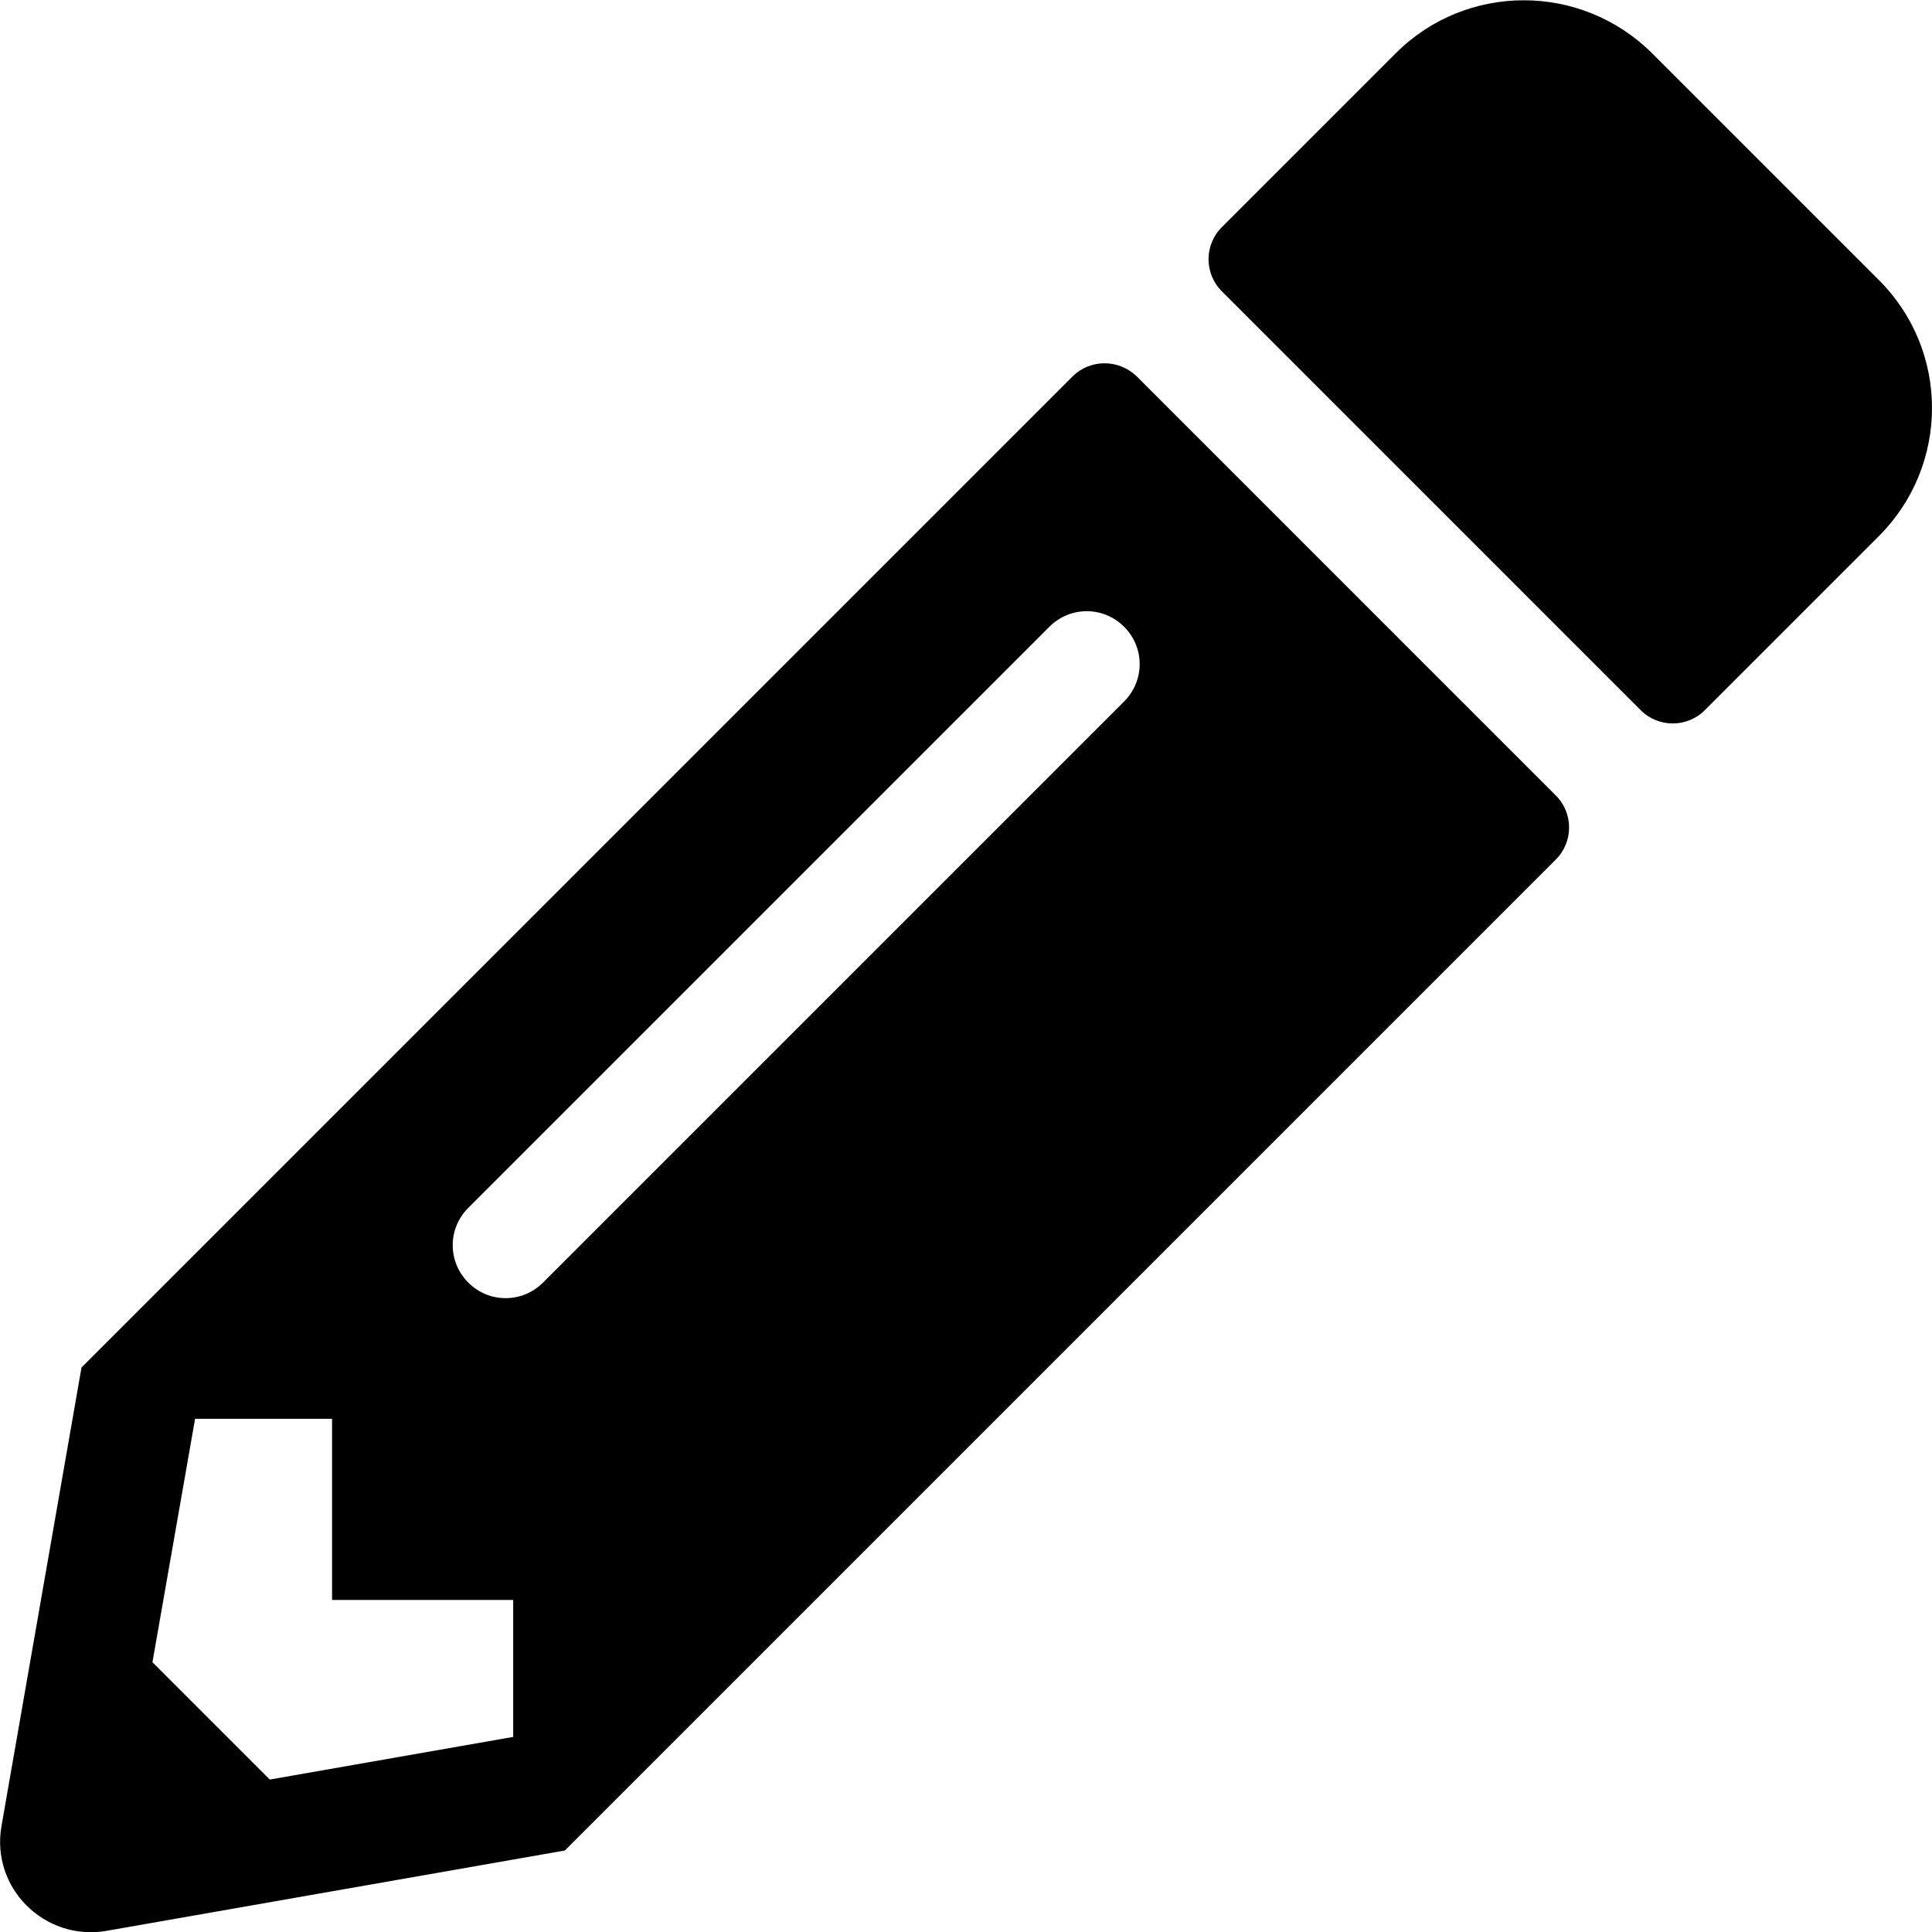
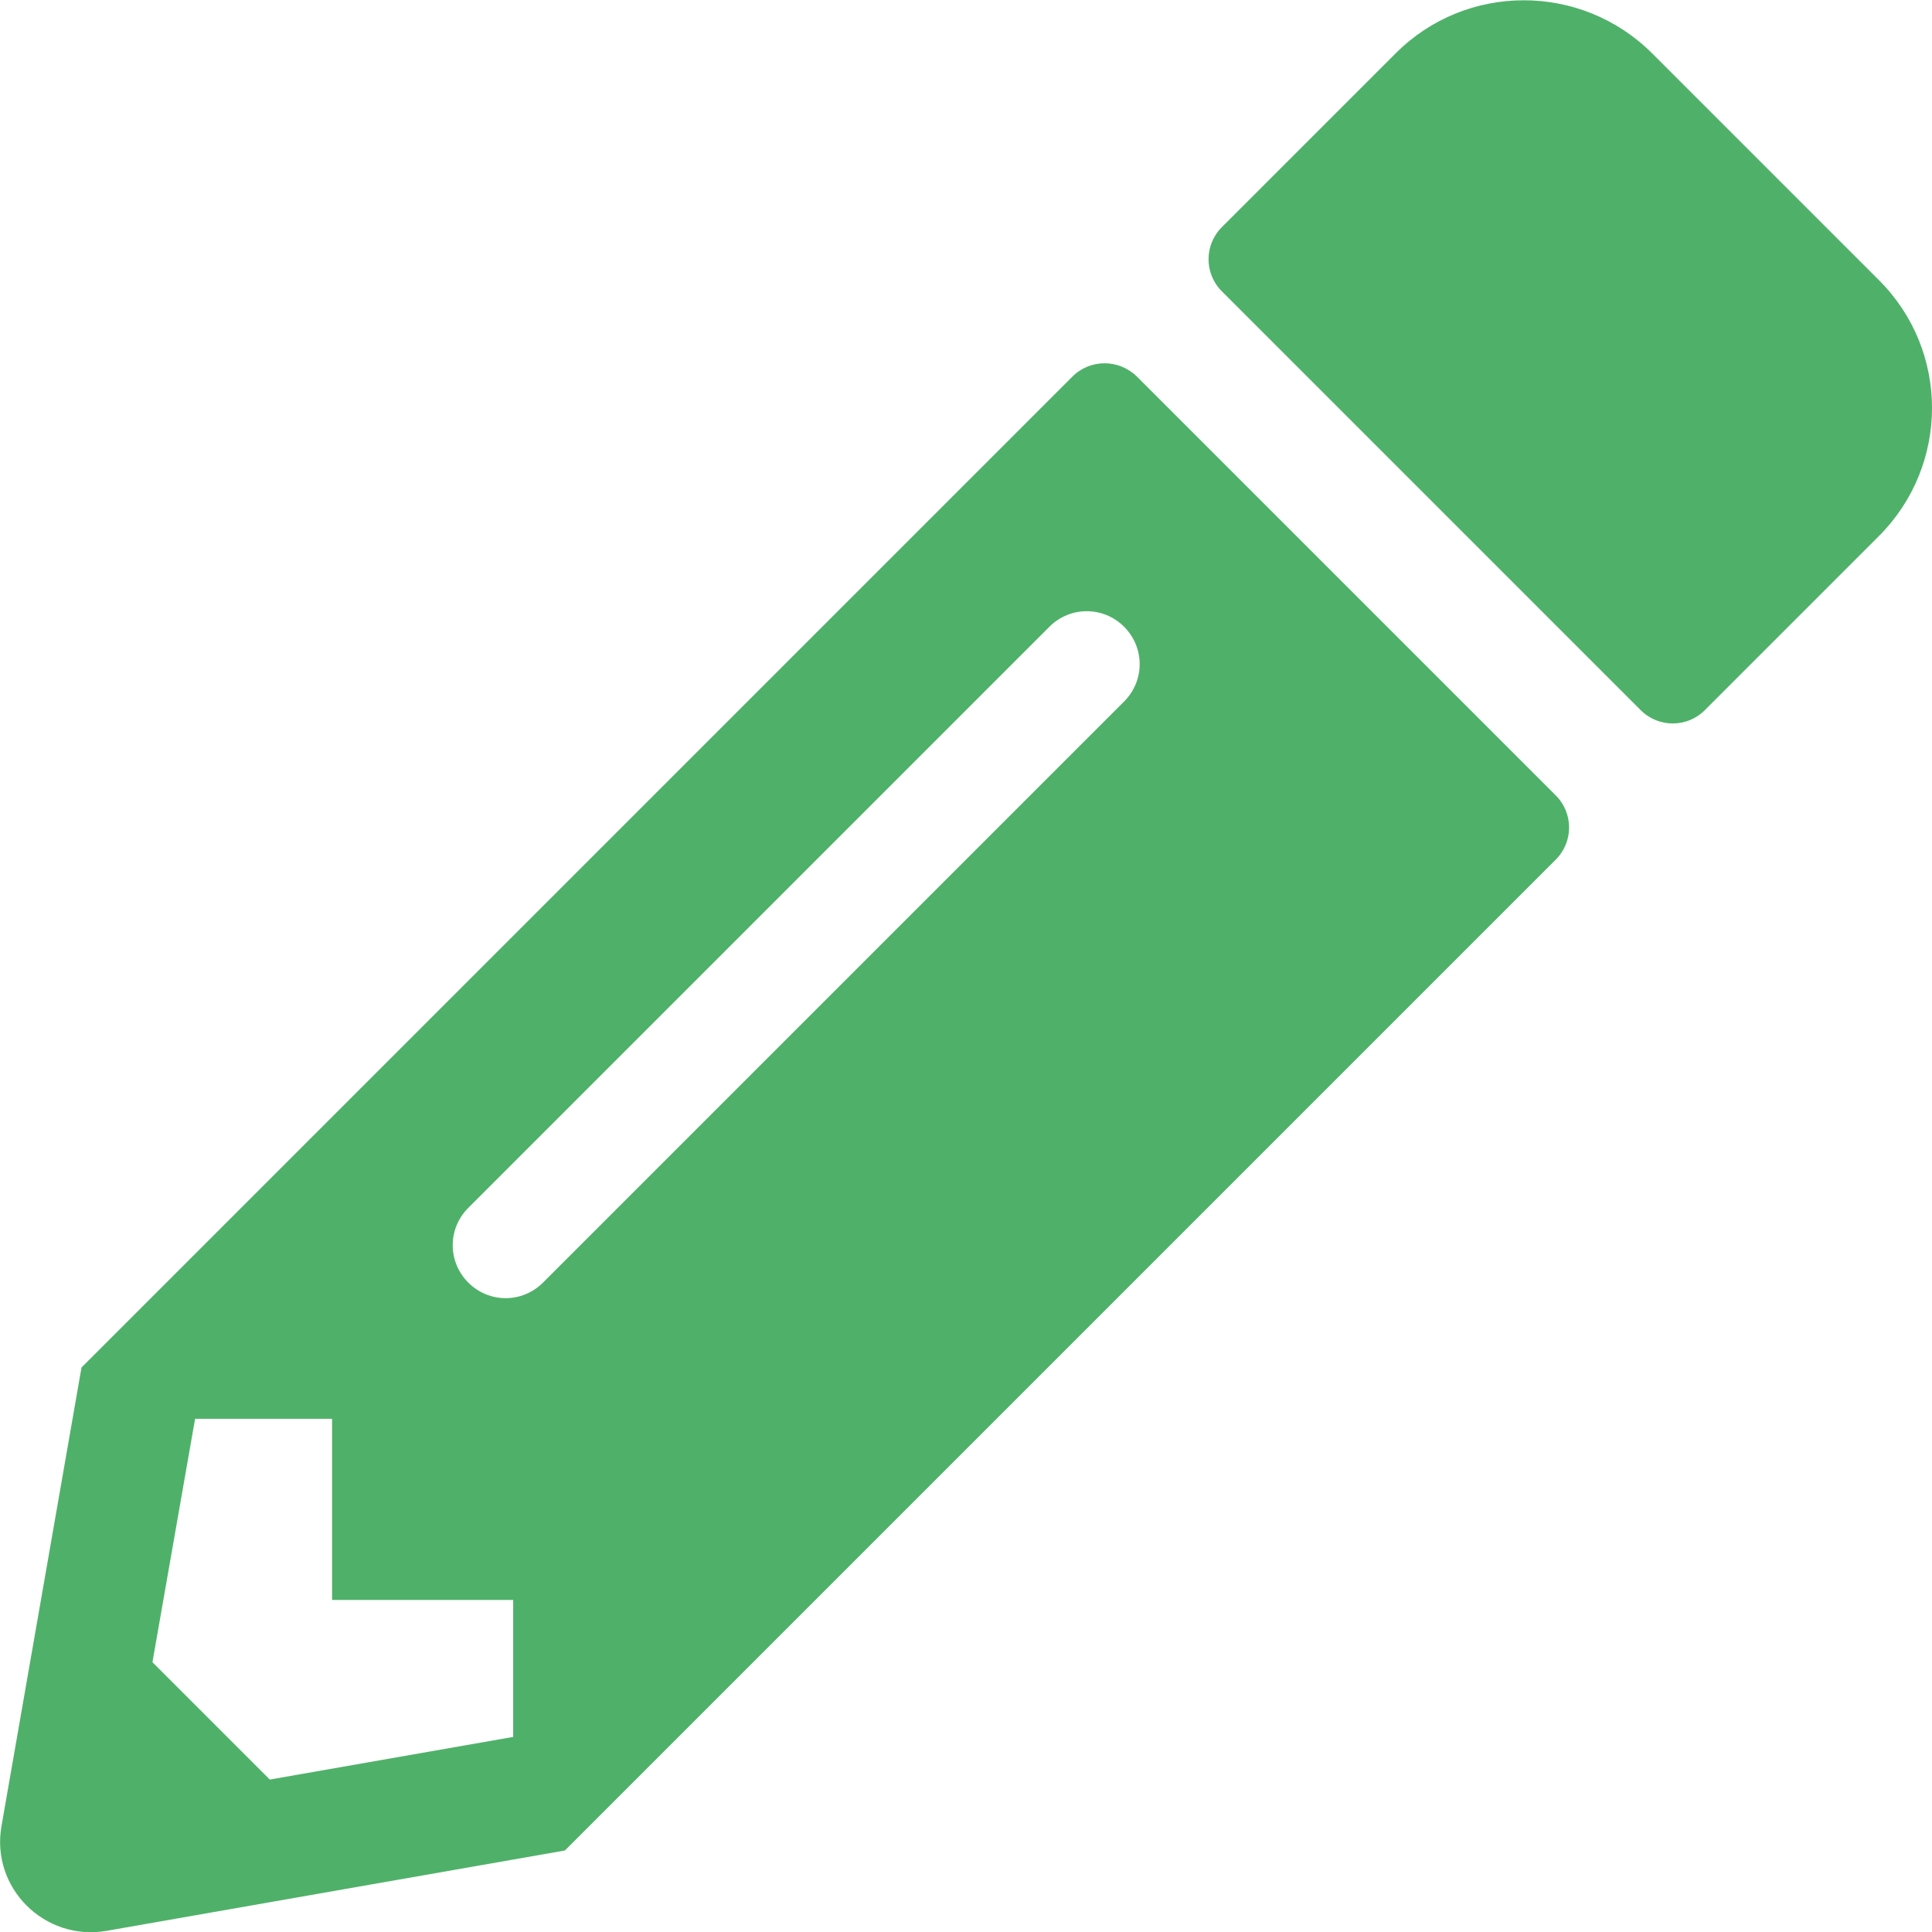
- <svg xmlns="http://www.w3.org/2000/svg" viewBox="0 0 512 512">
+ <svg xmlns="http://www.w3.org/2000/svg" fill="#4fb169" viewBox="0 0 512 512">
  <path d="M497.9 142.1l-46.1 46.1c-4.7 4.7-12.3 4.7-17 0l-111-111c-4.7-4.7-4.7-12.3 0-17l46.1-46.1c18.7-18.7 49.1-18.7 67.9 0l60.1 60.1c18.8 18.7 18.8 49.1 0 67.9zM284.2 99.8L21.6 362.4.4 483.9c-2.9 16.4 11.4 30.6 27.8 27.8l121.5-21.3 262.6-262.6c4.7-4.7 4.7-12.3 0-17l-111-111c-4.8-4.7-12.4-4.7-17.1 0zM124.1 339.9c-5.5-5.5-5.5-14.3 0-19.8l154-154c5.5-5.5 14.3-5.5 19.8 0s5.5 14.3 0 19.8l-154 154c-5.5 5.5-14.3 5.5-19.8 0zM88 424h48v36.3l-64.5 11.3-31.1-31.1L51.7 376H88v48z" />
</svg>
